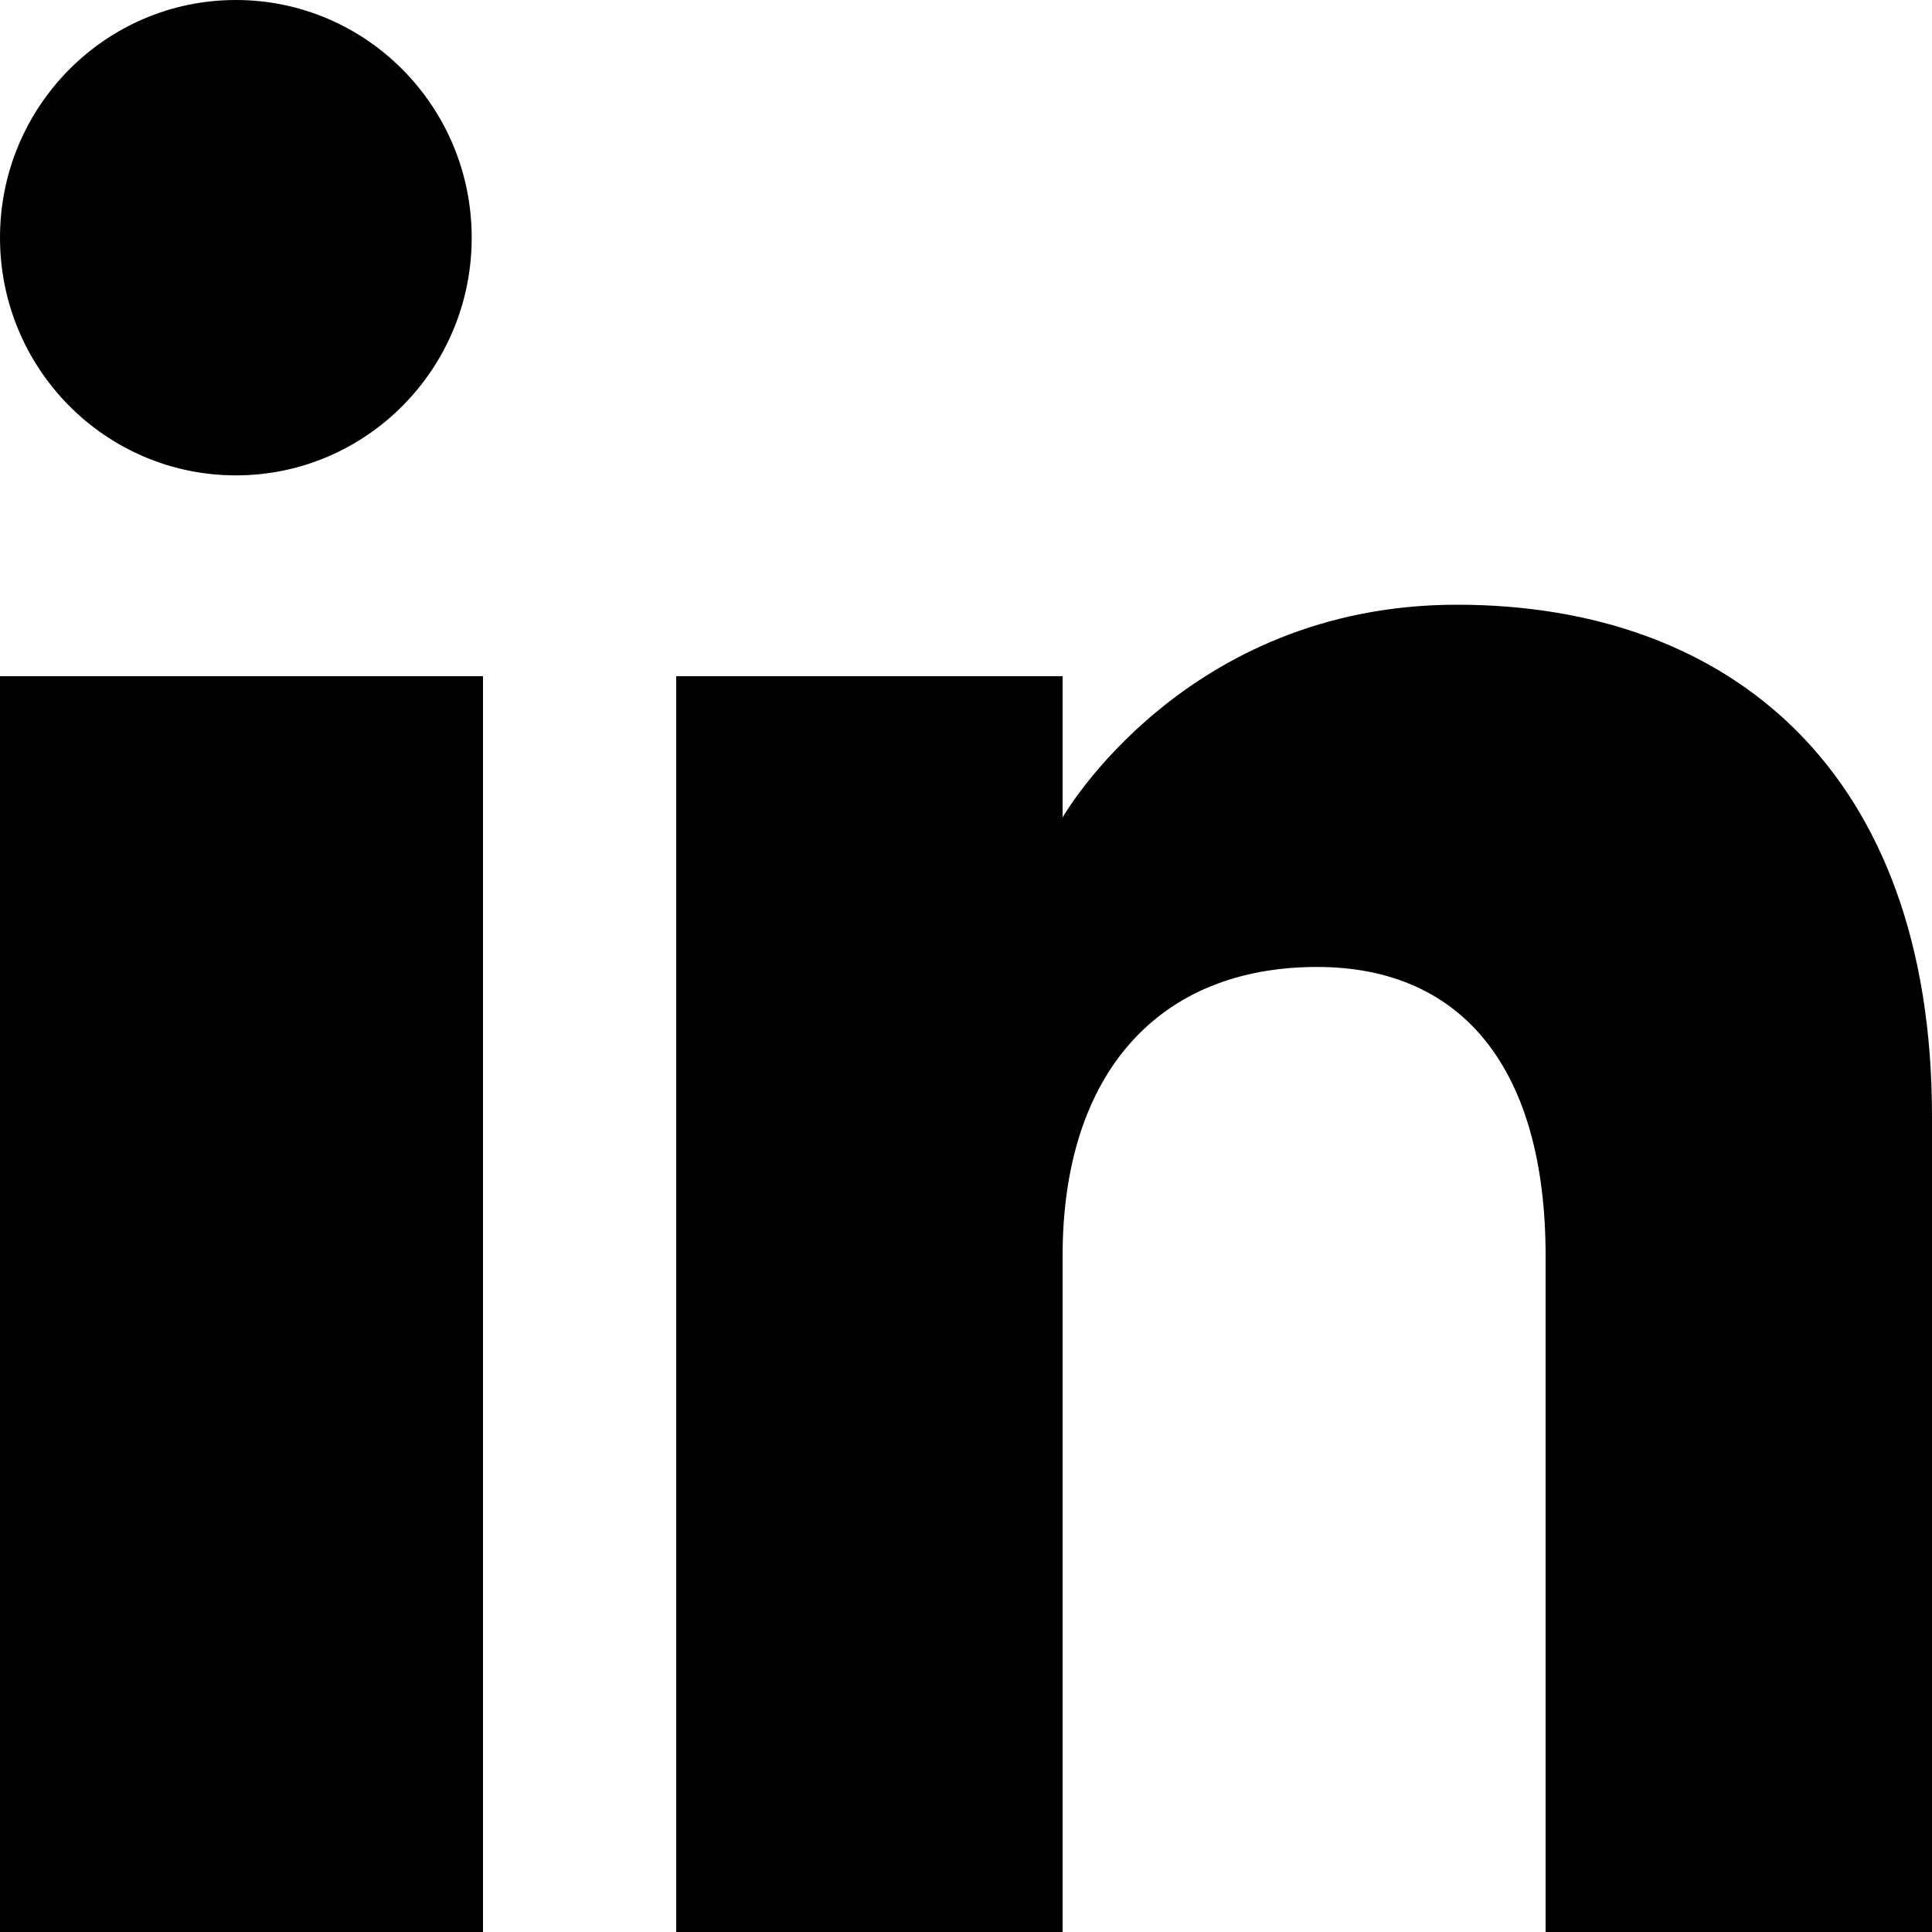
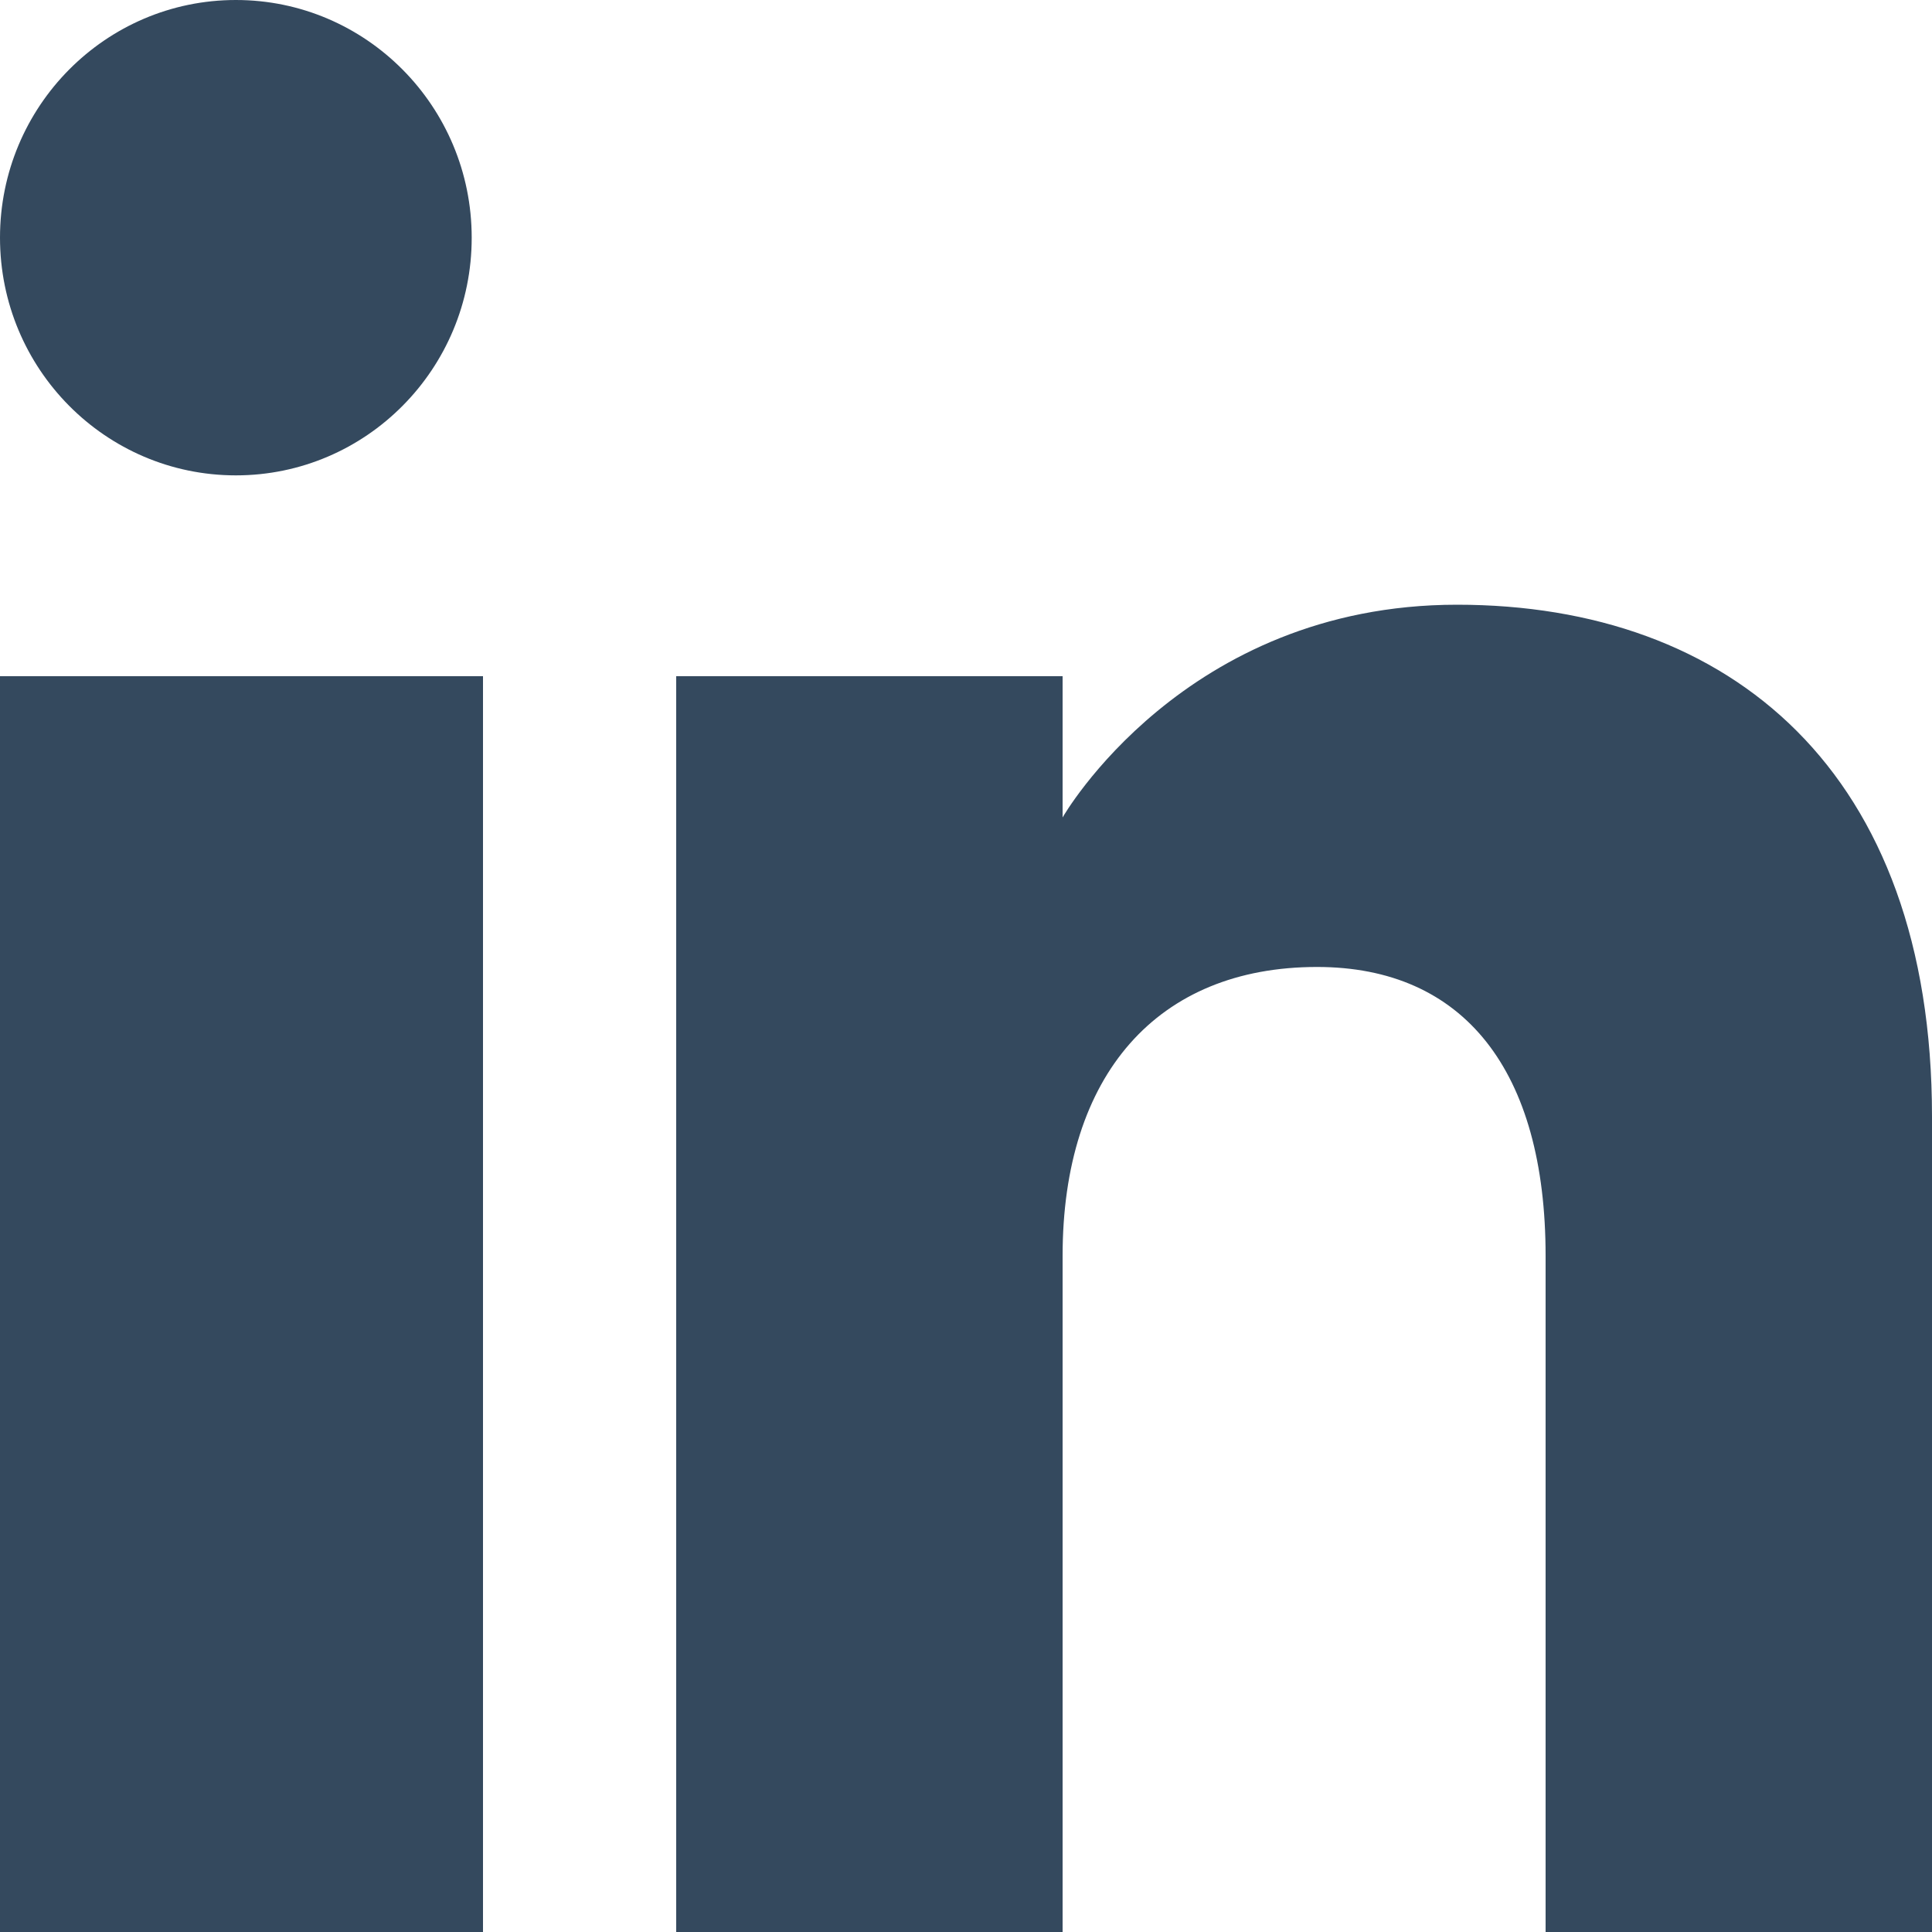
<svg xmlns="http://www.w3.org/2000/svg" width="25px" height="25px" viewBox="0 0 20 20" version="1.1">
  <defs>

</defs>
  <g id="Page-1" stroke="none" stroke-width="1" fill="none" fill-rule="evenodd">
-     <g id="Dribbble-Light-Preview" transform="translate(-180, -7479)" fill="#000000">
+     <g id="Dribbble-Light-Preview" transform="translate(-180, -7479)" fill="#34495E">
      <g id="icons" transform="translate(56, 160)">
        <path d="M144,7339 L140,7339 L140,7332.001 C140,7330.081 139.153,7329.01 137.634,7329.01 C135.981,7329.01 135,7330.126 135,7332.001 L135,7339 L131,7339 L131,7326 L135,7326 L135,7327.462 C135,7327.462 136.255,7325.26 139.083,7325.26 C141.912,7325.26 144,7326.986 144,7330.558 L144,7339 L144,7339 Z M126.442,7323.921 C125.093,7323.921 124,7322.819 124,7321.46 C124,7320.102 125.093,7319 126.442,7319 C127.79,7319 128.883,7320.102 128.883,7321.46 C128.884,7322.819 127.79,7323.921 126.442,7323.921 L126.442,7323.921 Z M124,7339 L129,7339 L129,7326 L124,7326 L124,7339 Z" id="linkedin-[#161]">

</path>
      </g>
    </g>
  </g>
</svg>
